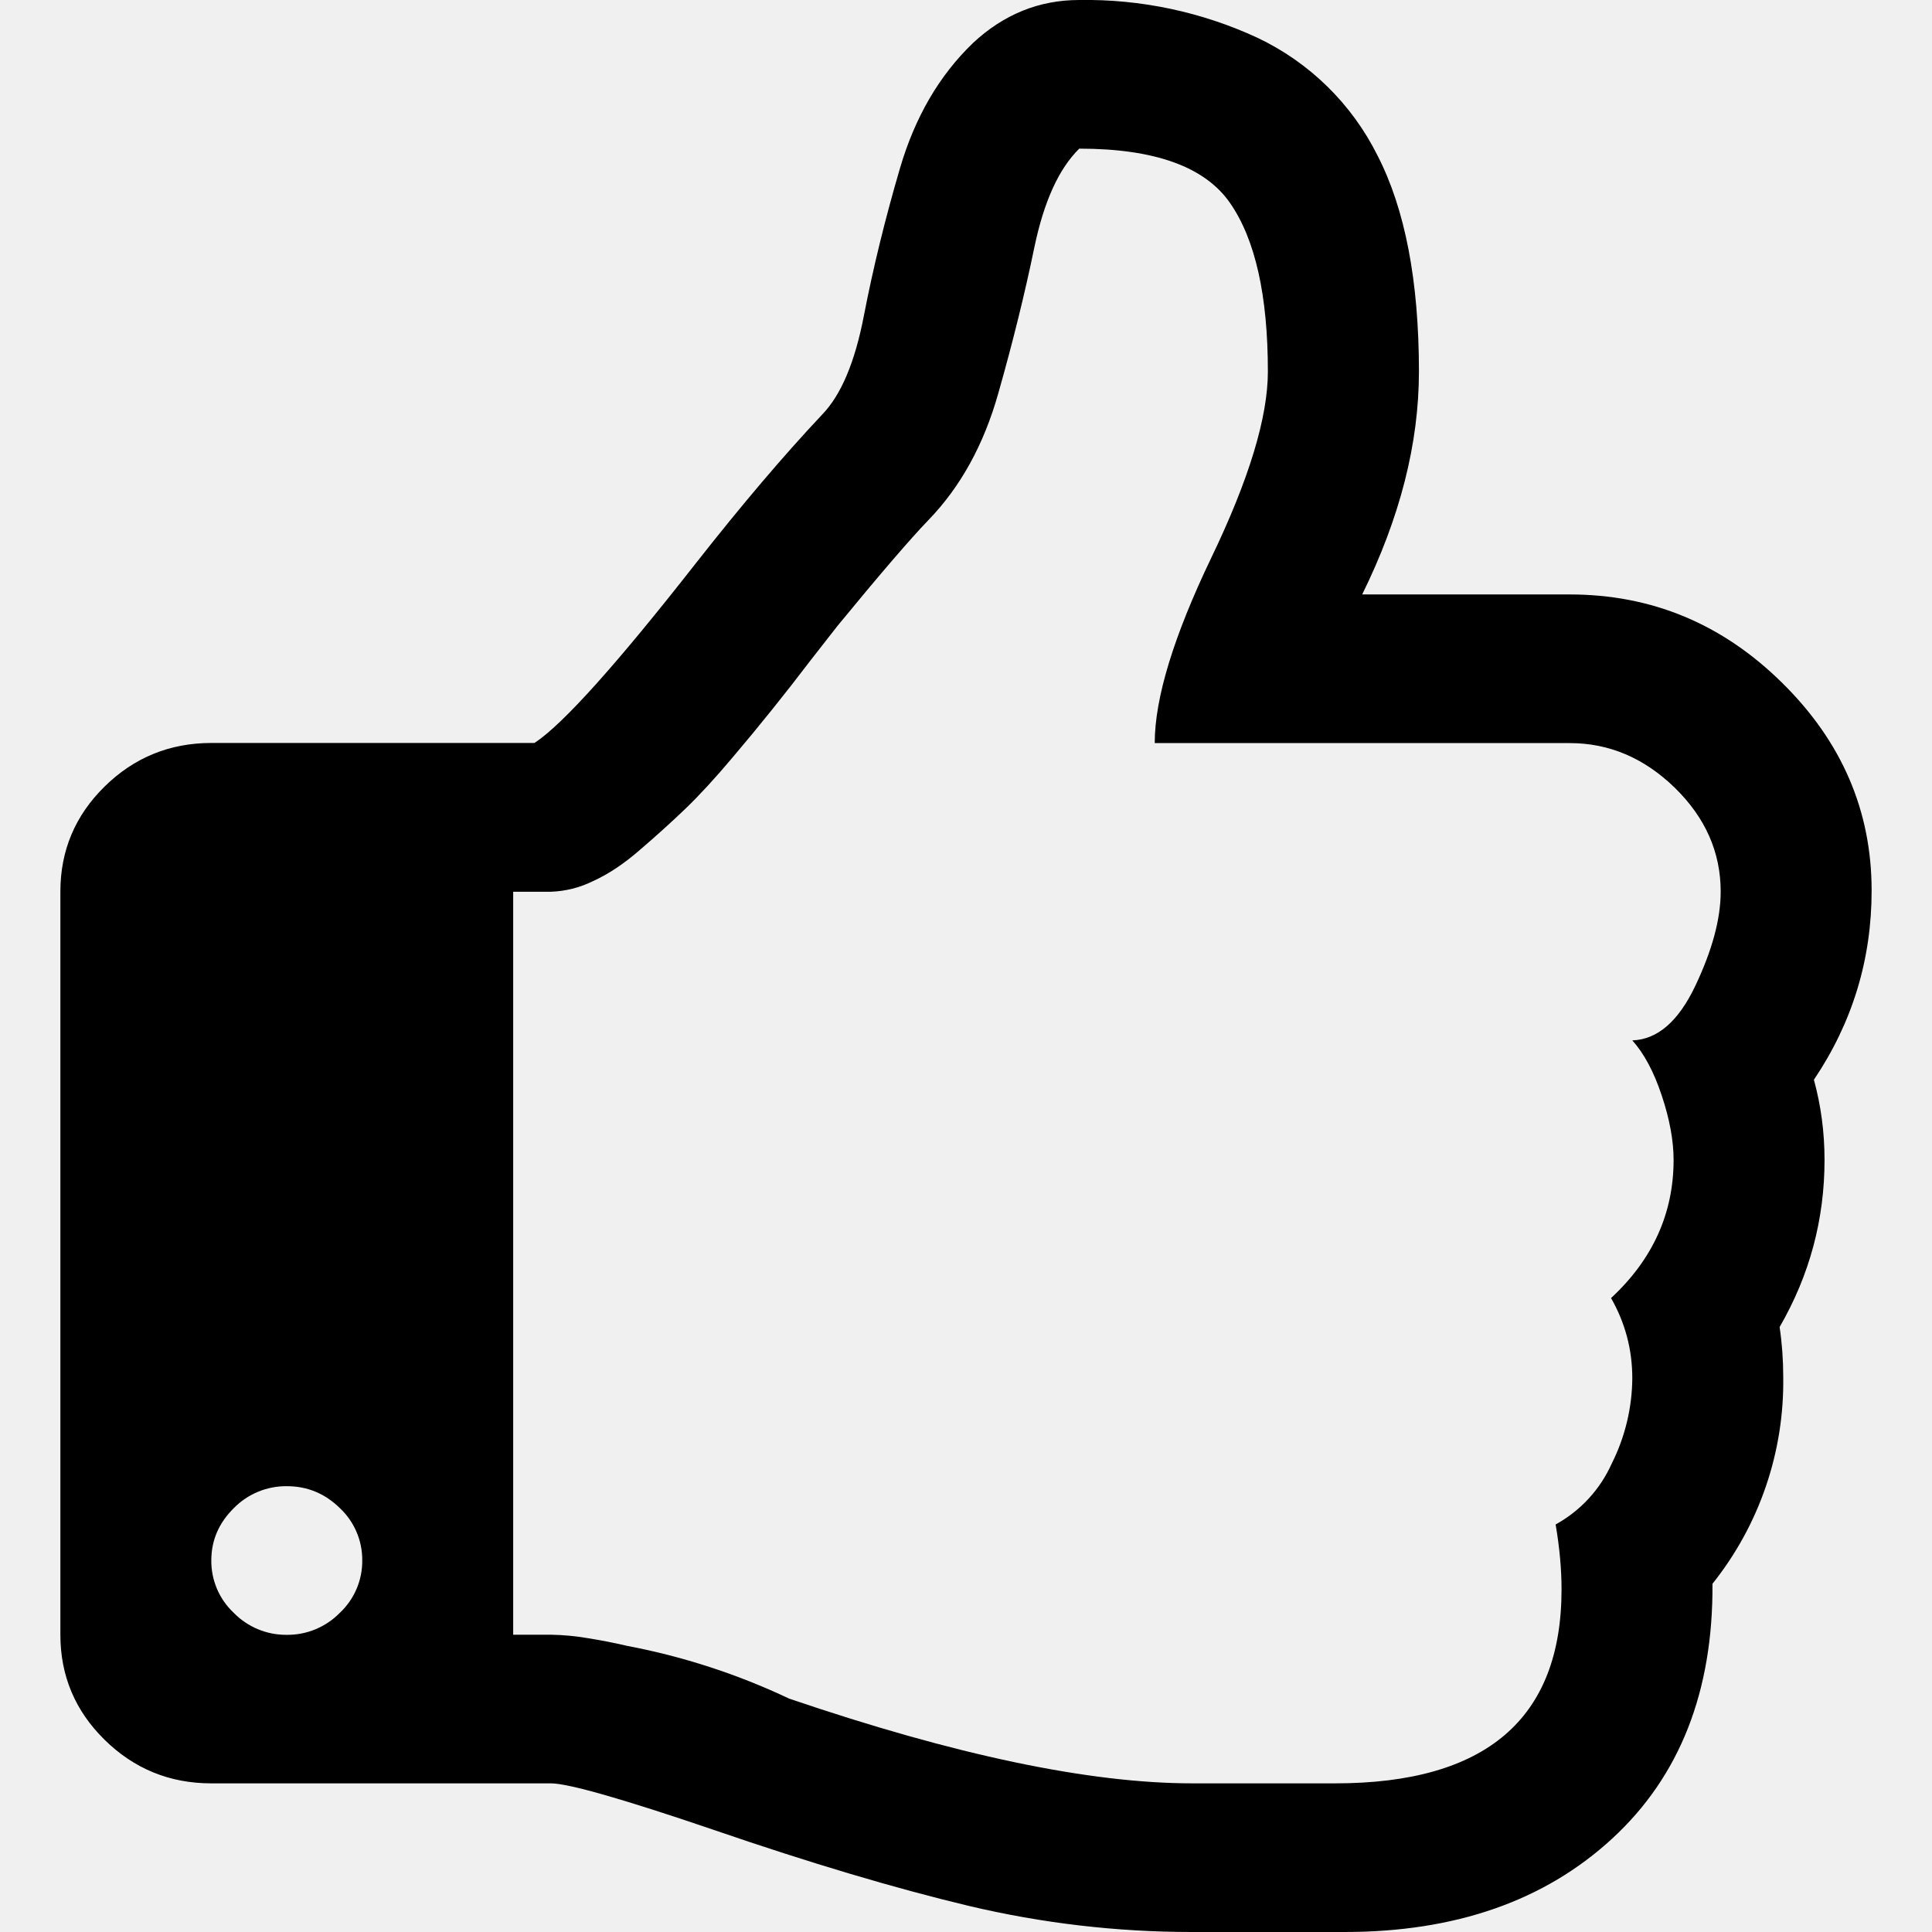
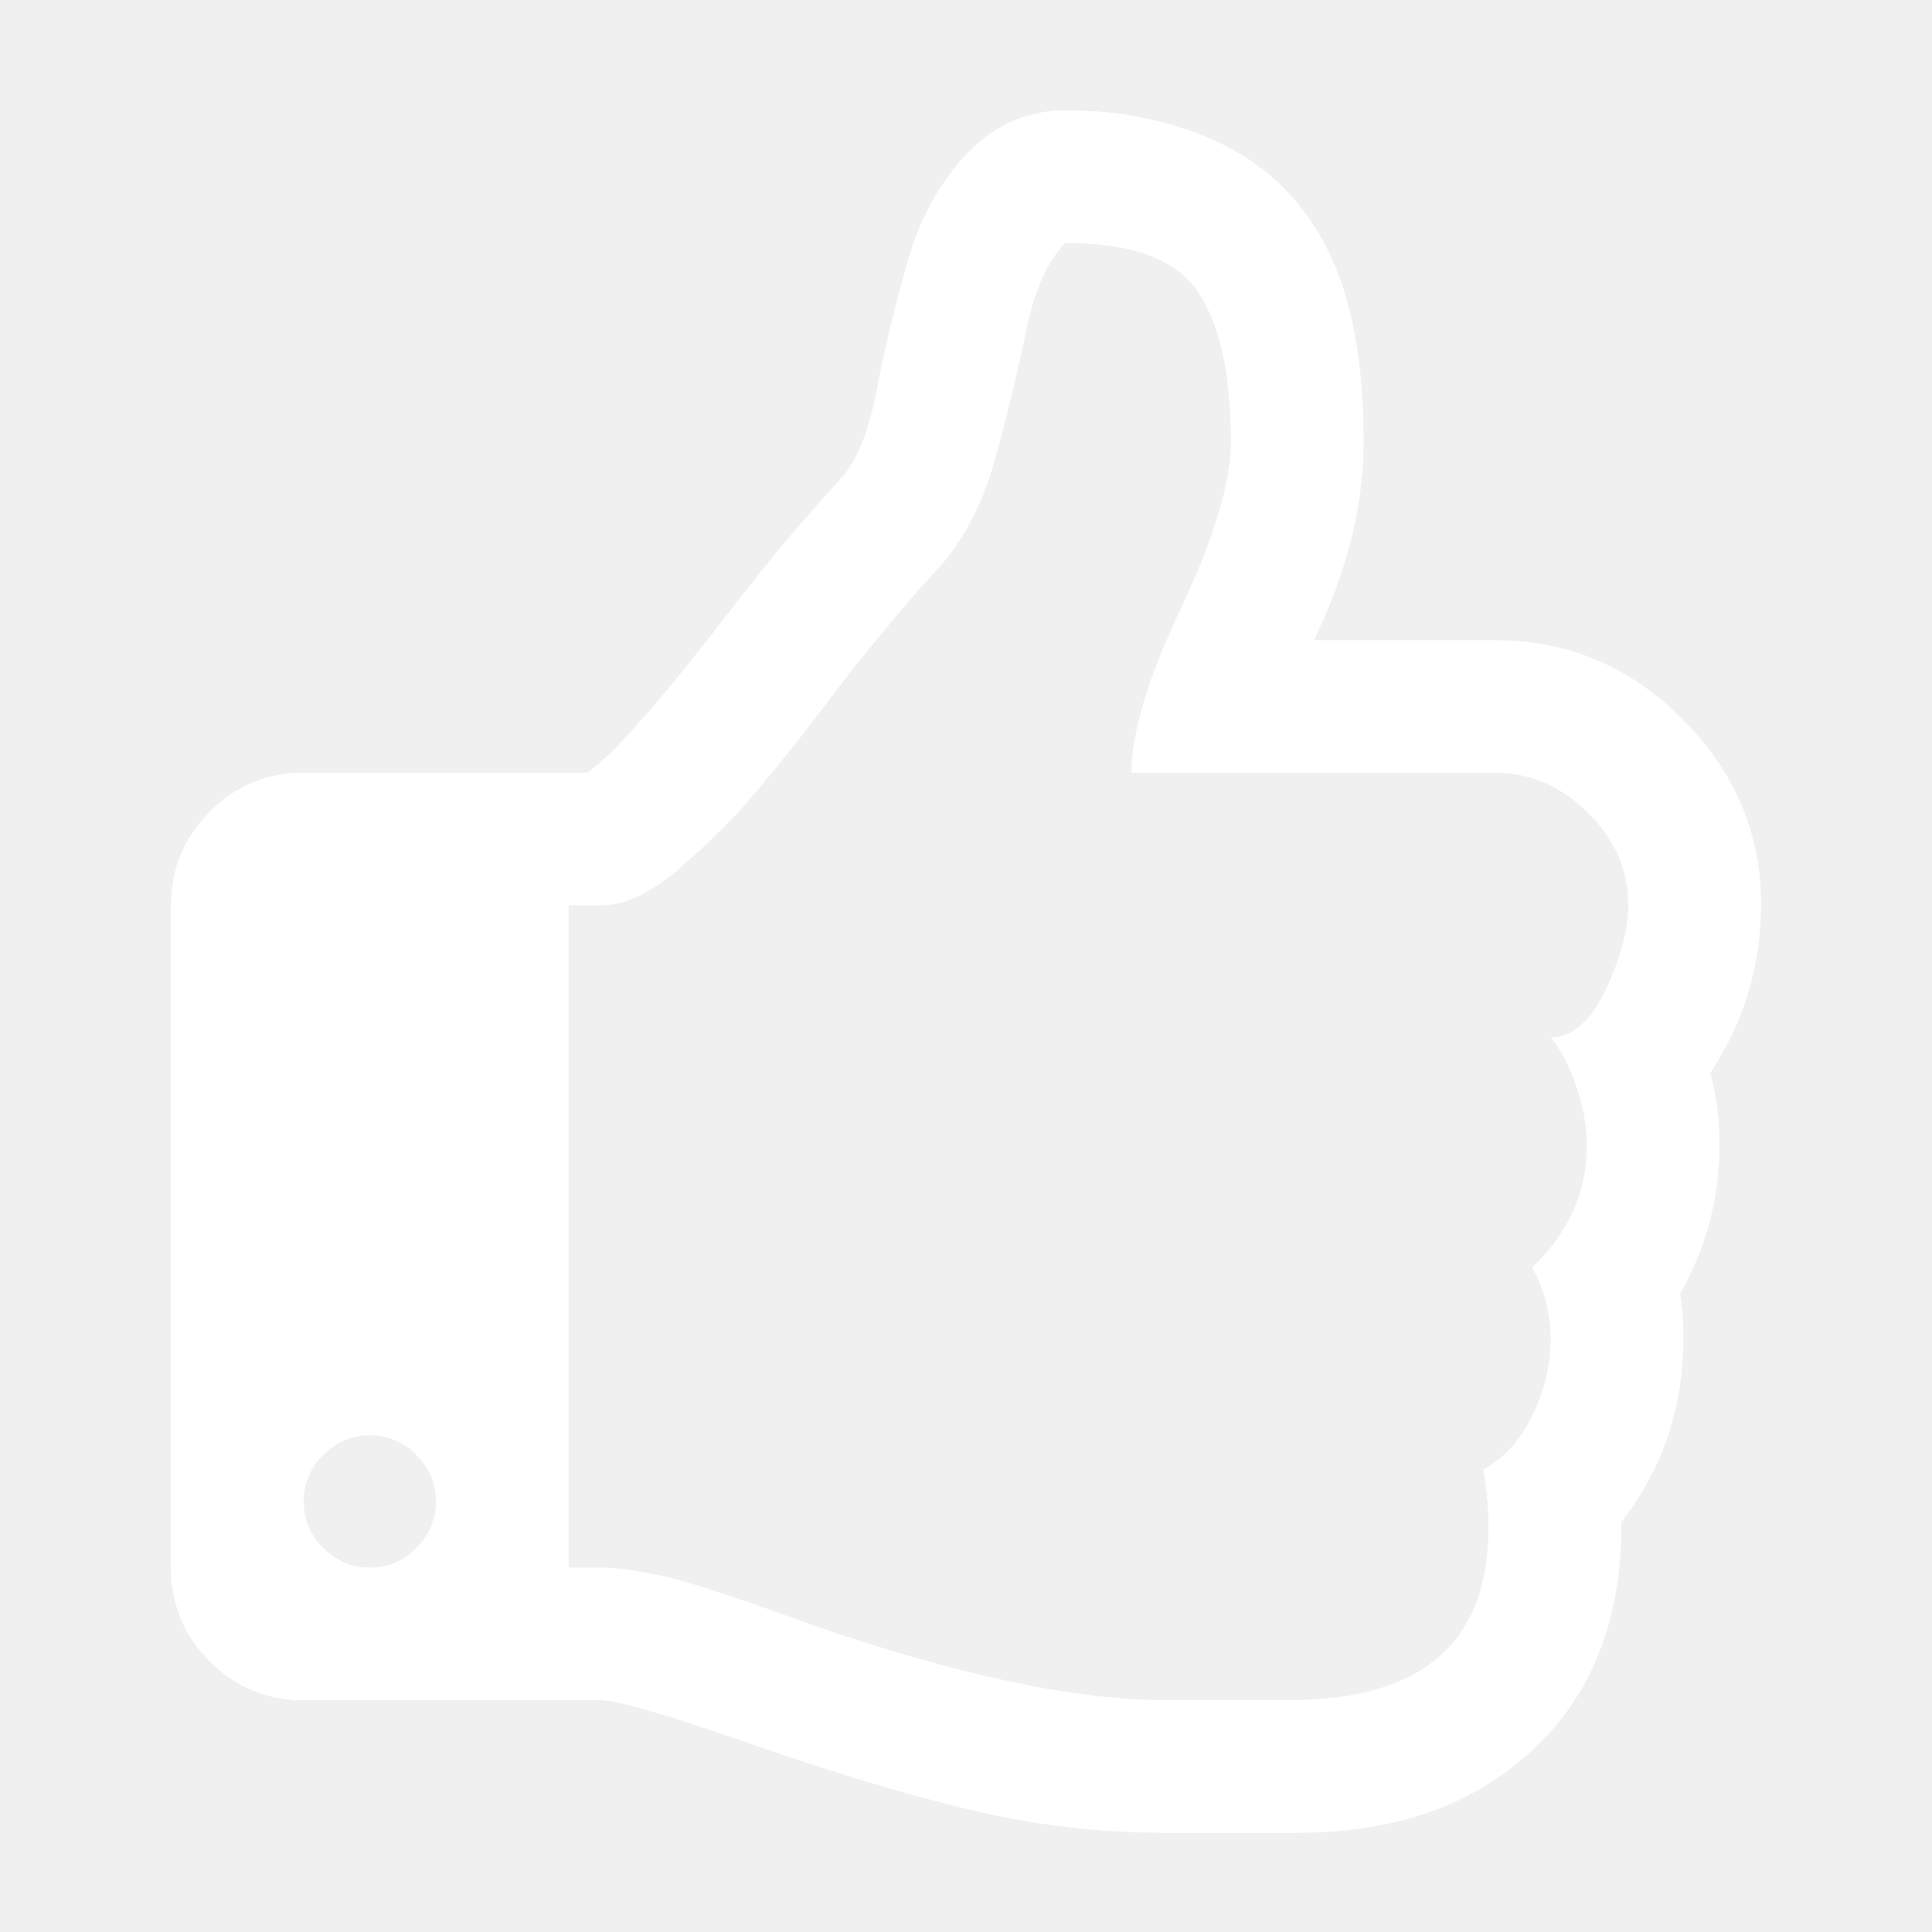
- <svg xmlns="http://www.w3.org/2000/svg" width="1em" height="1em" viewBox="0 0 15 16">
-   <path d="M14.522 8.942c.319-.474.478-.996.478-1.567 0-.66-.247-1.234-.742-1.721-.495-.488-1.08-.731-1.758-.731h-1.719c.313-.635.47-1.25.47-1.846 0-.75-.115-1.346-.343-1.789a2.13 2.13 0 0 0-.996-.976A3.38 3.38 0 0 0 8.438 0c-.333 0-.626.119-.88.356-.28.269-.481.615-.605 1.038-.124.423-.223.829-.298 1.217-.074.387-.19.661-.346.822-.32.34-.668.75-1.045 1.23-.658.84-1.104 1.337-1.338 1.49H1.25c-.345 0-.64.121-.884.361S0 7.044 0 7.384v6.154c0 .34.122.63.366.87s.539.361.884.361h2.812c.144 0 .593.128 1.348.385.8.275 1.506.485 2.114.63A7.998 7.998 0 0 0 9.375 16h1.26c.918 0 1.657-.258 2.217-.774s.836-1.22.83-2.11a2.68 2.68 0 0 0 .586-1.712c0-.141-.01-.279-.03-.414.248-.429.372-.89.372-1.384 0-.231-.03-.452-.088-.664zM2.315 13.356a.606.606 0 0 1-.44.183.606.606 0 0 1-.44-.183.587.587 0 0 1-.185-.433c0-.167.062-.31.186-.433a.606.606 0 0 1 .44-.182c.168 0 .315.06.439.182a.587.587 0 0 1 .185.433.587.587 0 0 1-.185.433zM13.54 8.164c-.14.295-.314.445-.522.452.098.109.179.261.244.457.065.195.098.373.098.533 0 .442-.173.824-.518 1.144.117.205.176.426.176.664a1.6 1.6 0 0 1-.17.706 1.078 1.078 0 0 1-.465.505c.033.192.049.372.049.538 0 1.07-.625 1.606-1.875 1.606H9.375c-.853 0-1.966-.234-3.34-.702a5.553 5.553 0 0 0-1.343-.437 4.48 4.48 0 0 0-.322-.063 1.999 1.999 0 0 0-.307-.029H3.75V7.385h.313a.85.85 0 0 0 .346-.087c.127-.057.258-.144.391-.26.134-.115.259-.228.376-.34.117-.113.247-.254.39-.424a19.1 19.1 0 0 0 .645-.803l.225-.288c.358-.436.609-.727.752-.875.267-.276.46-.626.58-1.053.121-.426.22-.828.298-1.206.079-.379.202-.651.372-.818.625 0 1.042.15 1.25.452.208.301.312.766.312 1.394 0 .378-.156.893-.469 1.543-.312.651-.468 1.162-.468 1.534H12.5c.326 0 .616.123.87.37.253.247.38.534.38.86 0 .225-.07.485-.21.78z" />
+ <svg xmlns="http://www.w3.org/2000/svg" xmlns:xlink="http://www.w3.org/1999/xlink" width="25" height="25">
+   <defs>
+     <path id="a" d="M5.388 20.031c.17-.17.255-.37.255-.602a.824.824 0 0 0-.255-.603.824.824 0 0 0-.602-.255.824.824 0 0 0-.603.255.824.824 0 0 0-.254.603.82.82 0 0 0 .254.602c.17.17.37.255.603.255a.824.824 0 0 0 .602-.255zm15.683-8.317c0-.455-.174-.855-.522-1.198-.348-.344-.745-.516-1.192-.516h-4.714c0-.518.214-1.23.643-2.136.428-.906.643-1.623.643-2.15 0-.875-.143-1.522-.429-1.942-.286-.42-.857-.63-1.714-.63-.232.233-.402.612-.51 1.14a24.555 24.555 0 0 1-.408 1.68c-.165.594-.43 1.083-.797 1.467-.196.205-.54.611-1.03 1.218-.037.045-.14.179-.309.402a26.028 26.028 0 0 1-.884 1.118 7.61 7.61 0 0 1-.536.59c-.16.156-.332.314-.515.475a2.31 2.31 0 0 1-.536.362 1.15 1.15 0 0 1-.475.12h-.429v8.572h.429c.116 0 .256.013.422.04.165.027.312.056.442.087.129.031.299.08.508.147a20.982 20.982 0 0 1 .945.322c.214.076.343.122.388.14 1.884.652 3.41.978 4.58.978h1.621c1.714 0 2.571-.746 2.571-2.237 0-.232-.022-.482-.067-.75.268-.142.48-.377.637-.703a2.26 2.26 0 0 0 .234-.984c0-.33-.08-.638-.241-.924.473-.447.71-.978.71-1.594 0-.223-.045-.47-.134-.743-.09-.273-.201-.485-.335-.636.286-.01.525-.22.716-.63.192-.41.288-.772.288-1.085zm1.715-.013c0 .795-.219 1.522-.657 2.183.08.295.121.603.121.924 0 .688-.17 1.33-.509 1.929.027.187.04.38.04.575 0 .902-.268 1.697-.803 2.384.009 1.242-.37 2.221-1.139 2.94-.768.719-1.781 1.078-3.04 1.078h-1.728c-.857 0-1.703-.1-2.538-.301-.834-.2-1.8-.493-2.9-.877C8.599 22.179 7.984 22 7.787 22H3.929c-.474 0-.878-.167-1.212-.502a1.652 1.652 0 0 1-.503-1.212v-8.572c0-.473.168-.877.503-1.212A1.652 1.652 0 0 1 3.929 10h3.67c.32-.214.932-.906 1.834-2.076a25.8 25.8 0 0 1 1.433-1.714c.214-.223.373-.605.476-1.145.102-.54.238-1.105.408-1.694.17-.59.446-1.072.83-1.447a1.7 1.7 0 0 1 1.206-.495c.75 0 1.424.145 2.022.435.598.29 1.054.743 1.366 1.36.313.615.469 1.446.469 2.49 0 .83-.214 1.688-.643 2.572h2.357c.929 0 1.732.339 2.41 1.018.68.678 1.019 1.477 1.019 2.397z" />
+   </defs>
+   <g fill="none" fill-rule="evenodd">
+     <mask id="b" fill="#fff">
+       <use xlink:href="#a" />
+     </mask>
+     <use fill="#FFF" fill-rule="nonzero" xlink:href="#a" />
+     <g fill="#FFF" mask="url(#b)">
+       <path d="M0 0h25v25H0z" />
+     </g>
+   </g>
</svg>
